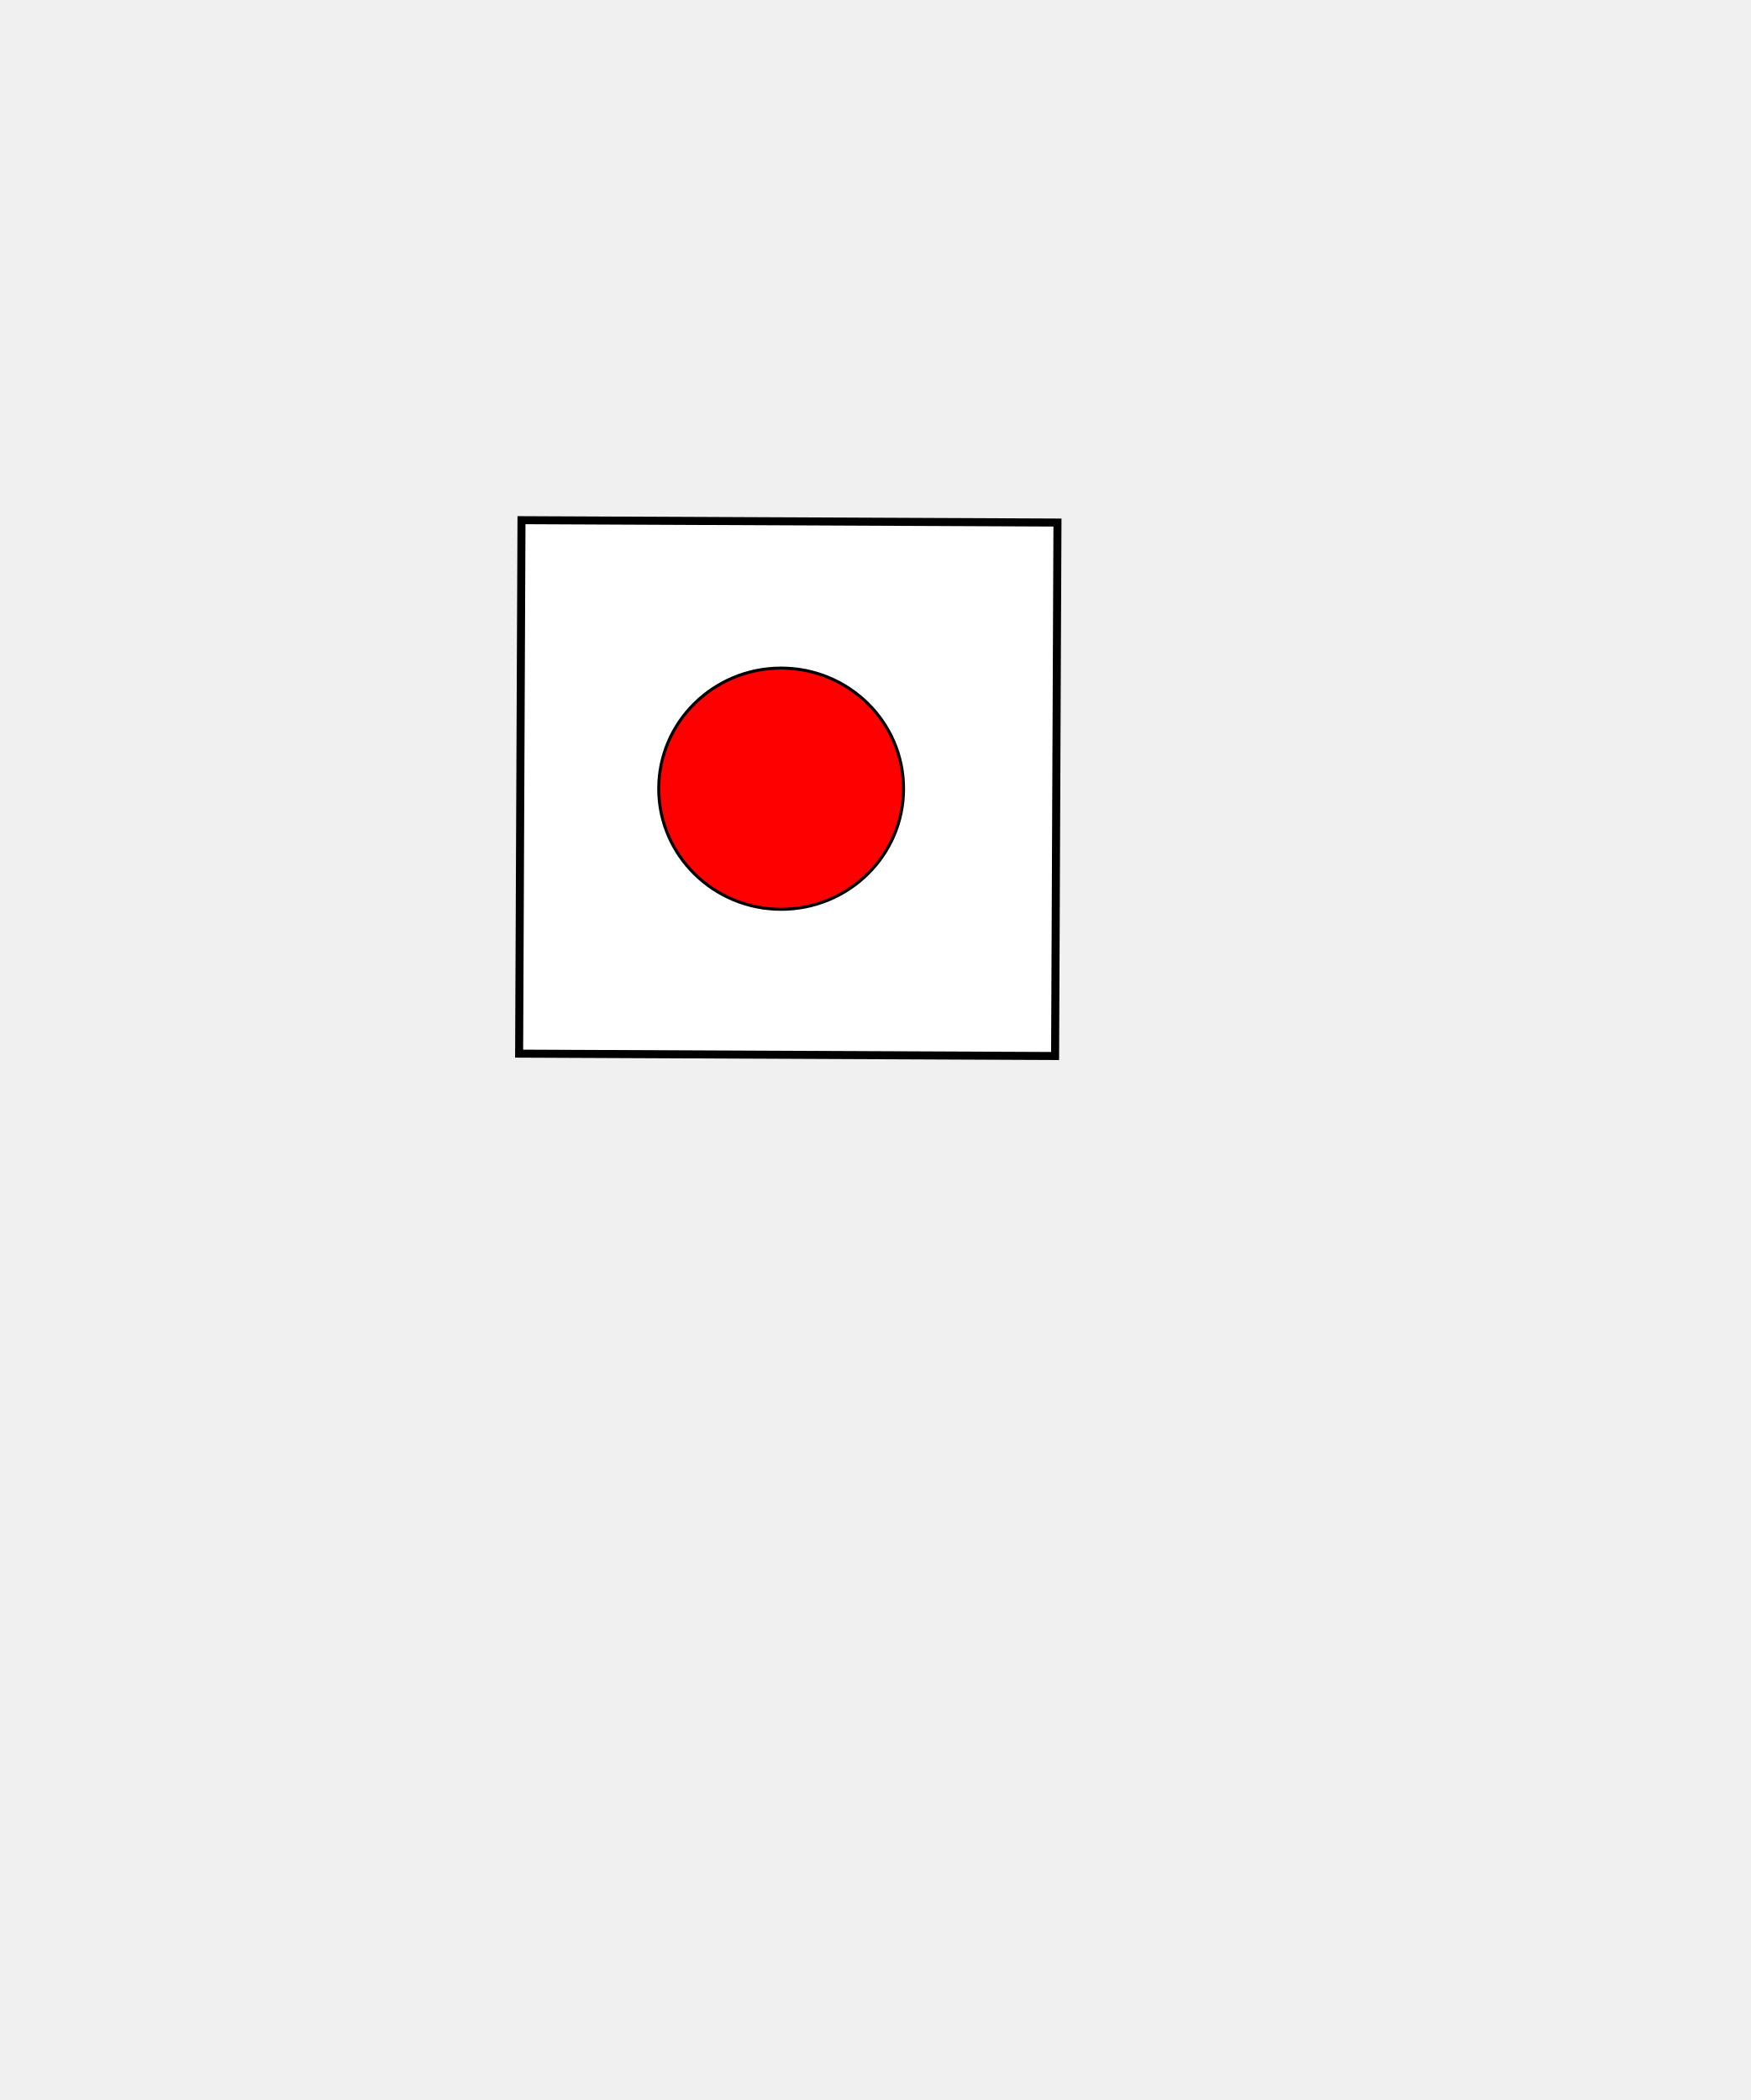
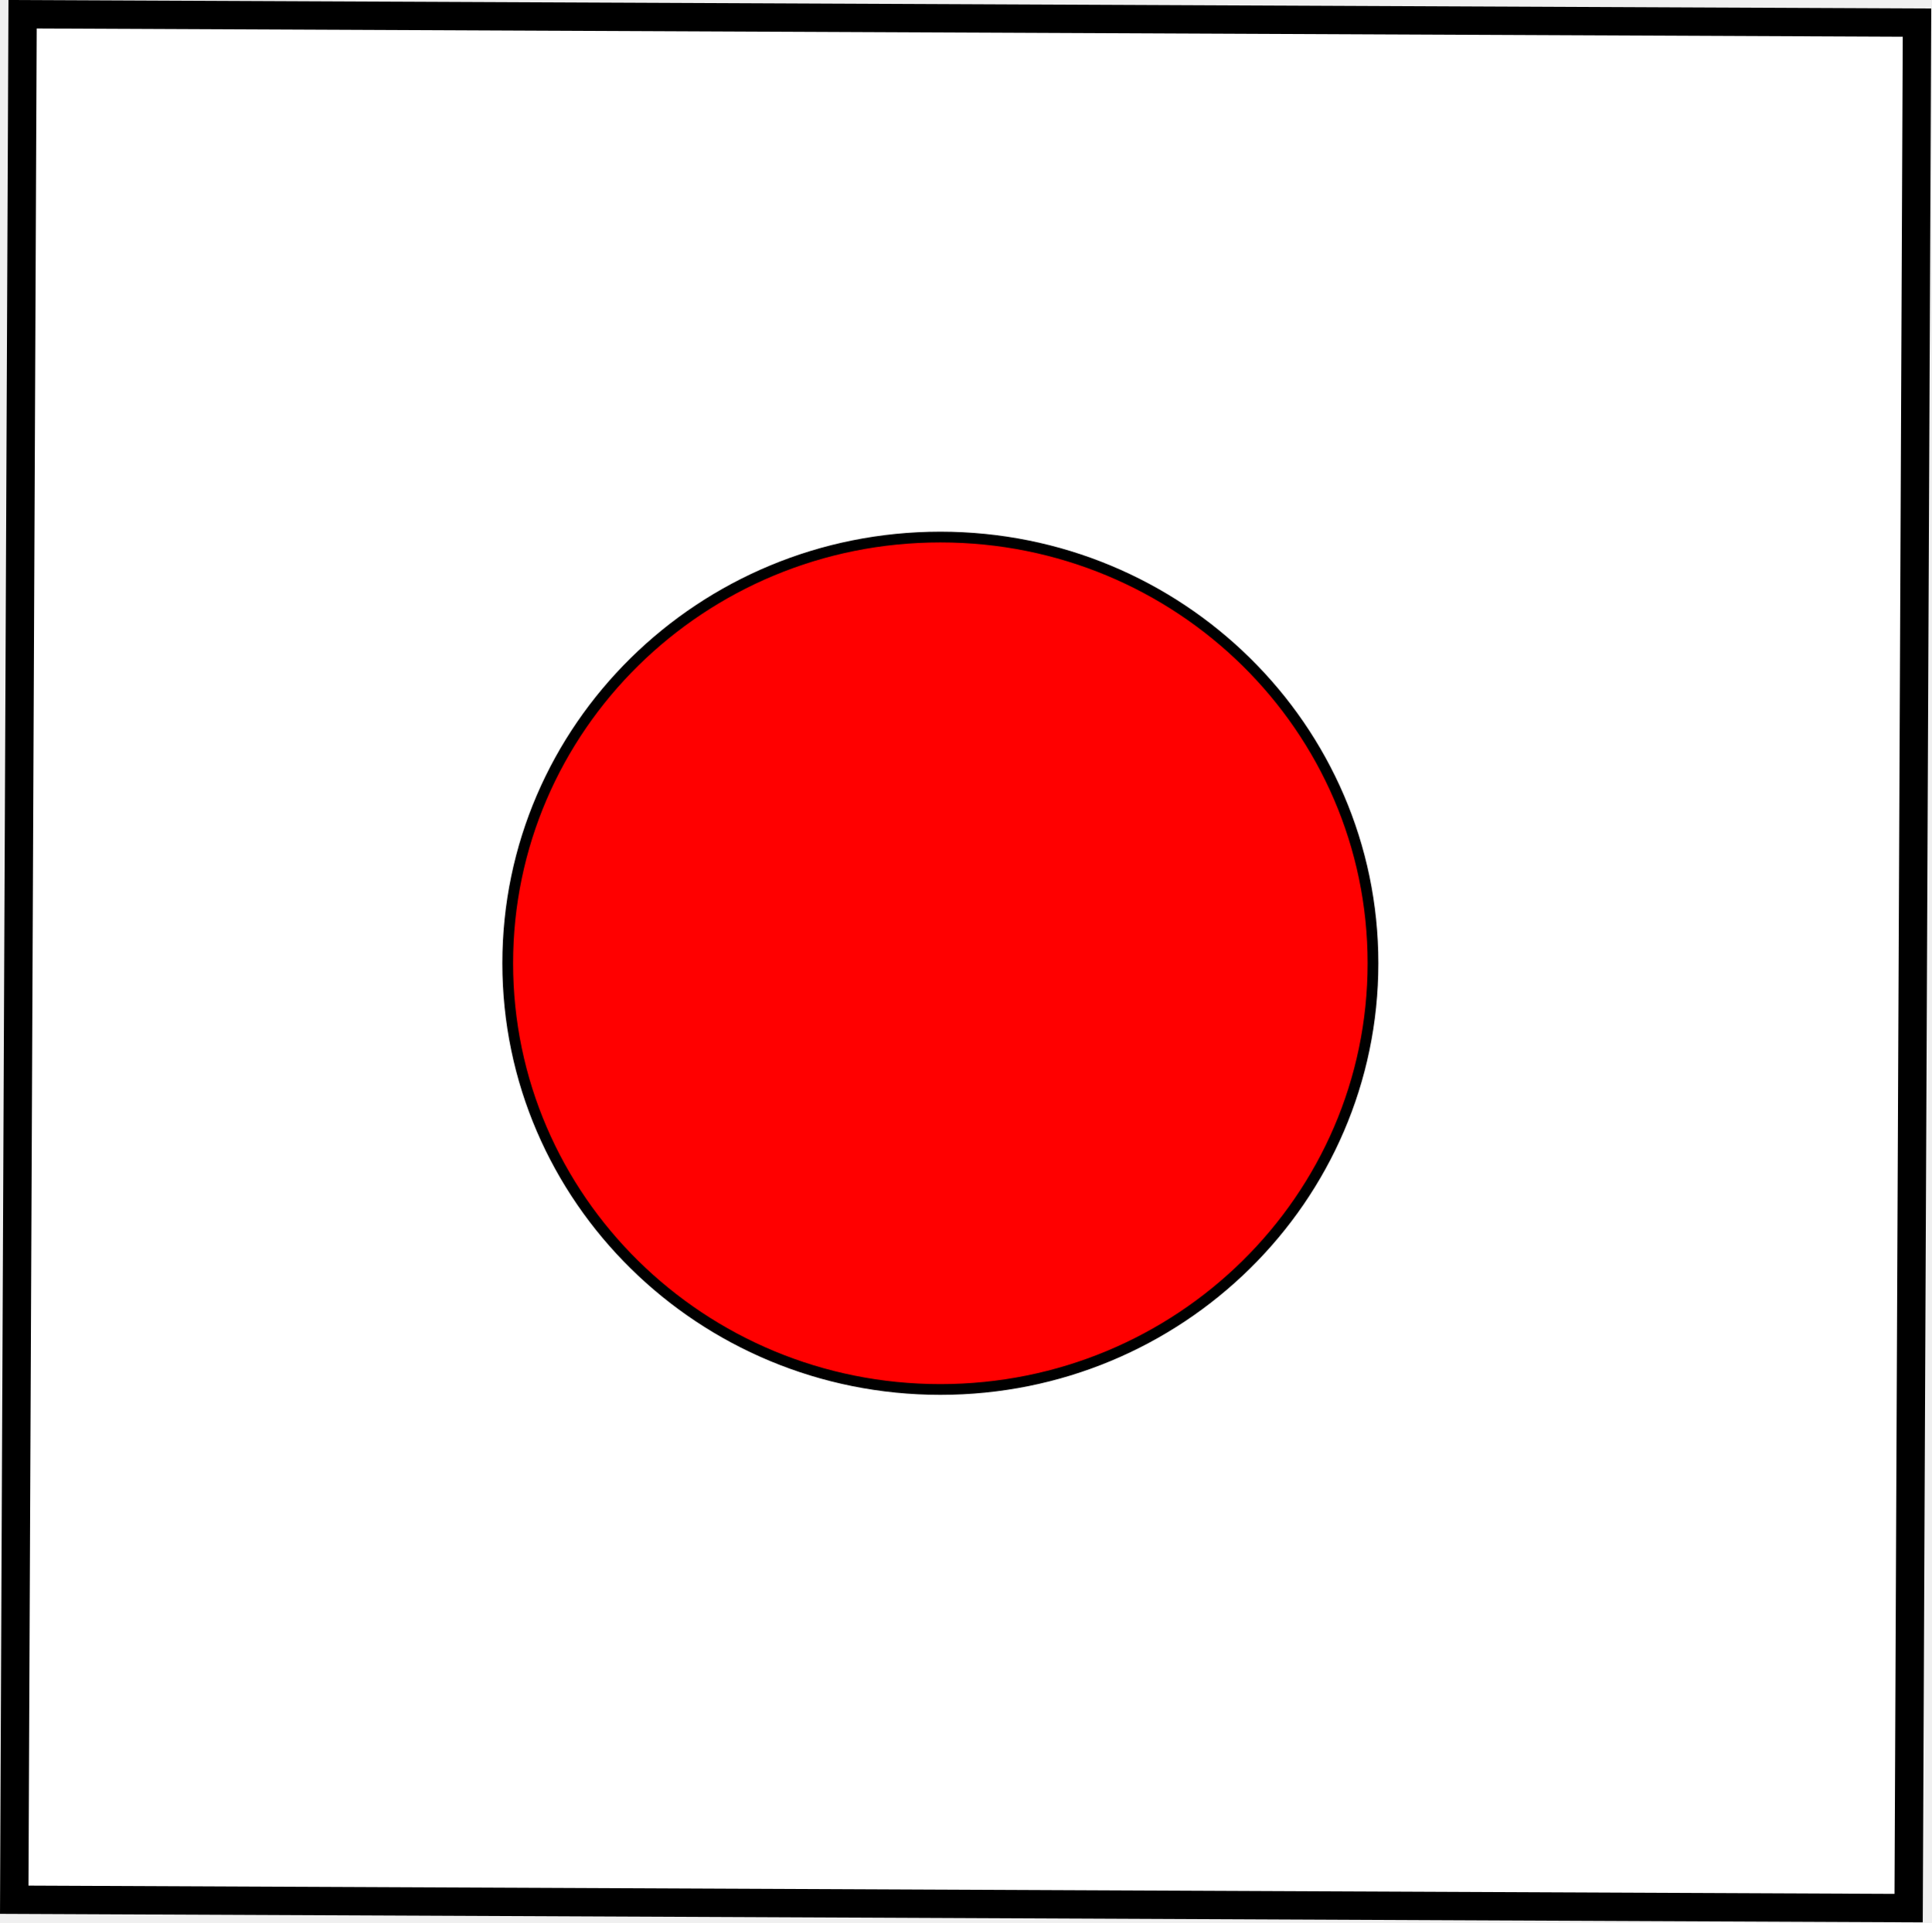
- <svg xmlns="http://www.w3.org/2000/svg" viewBox="0 0 500 600" version="1.1" id="svg2">
+ <svg xmlns="http://www.w3.org/2000/svg" viewBox="0 0 156.072 155.395" version="1.1" id="svg2" width="156.072" height="155.395">
  <defs id="defs10" />
-   <rect x="149.617" y="147.962" width="153.097" height="152.417" id="rect4" style="fill:#ffffff;stroke:#000000;stroke-width:2.291" transform="matrix(0.9999902,0.00442806,-0.00442848,0.9999902,0,0)" />
-   <ellipse cx="223.129" cy="225.34" id="circle6" style="fill:#ff0000;stroke:#000000;stroke-width:0.868" rx="34.964" ry="34.454" />
+   <rect x="1.831" y="1.143" width="153.097" height="152.417" id="rect4" style="fill:#ffffff;stroke:#000000;stroke-width:2.291" transform="matrix(0.9999902,0.00442806,-0.00442848,0.9999902,0,0)" />
+   <ellipse cx="75.995" cy="77.867" id="circle6" style="fill:#ff0000;stroke:#000000;stroke-width:0.868" rx="34.964" ry="34.454" />
</svg>
